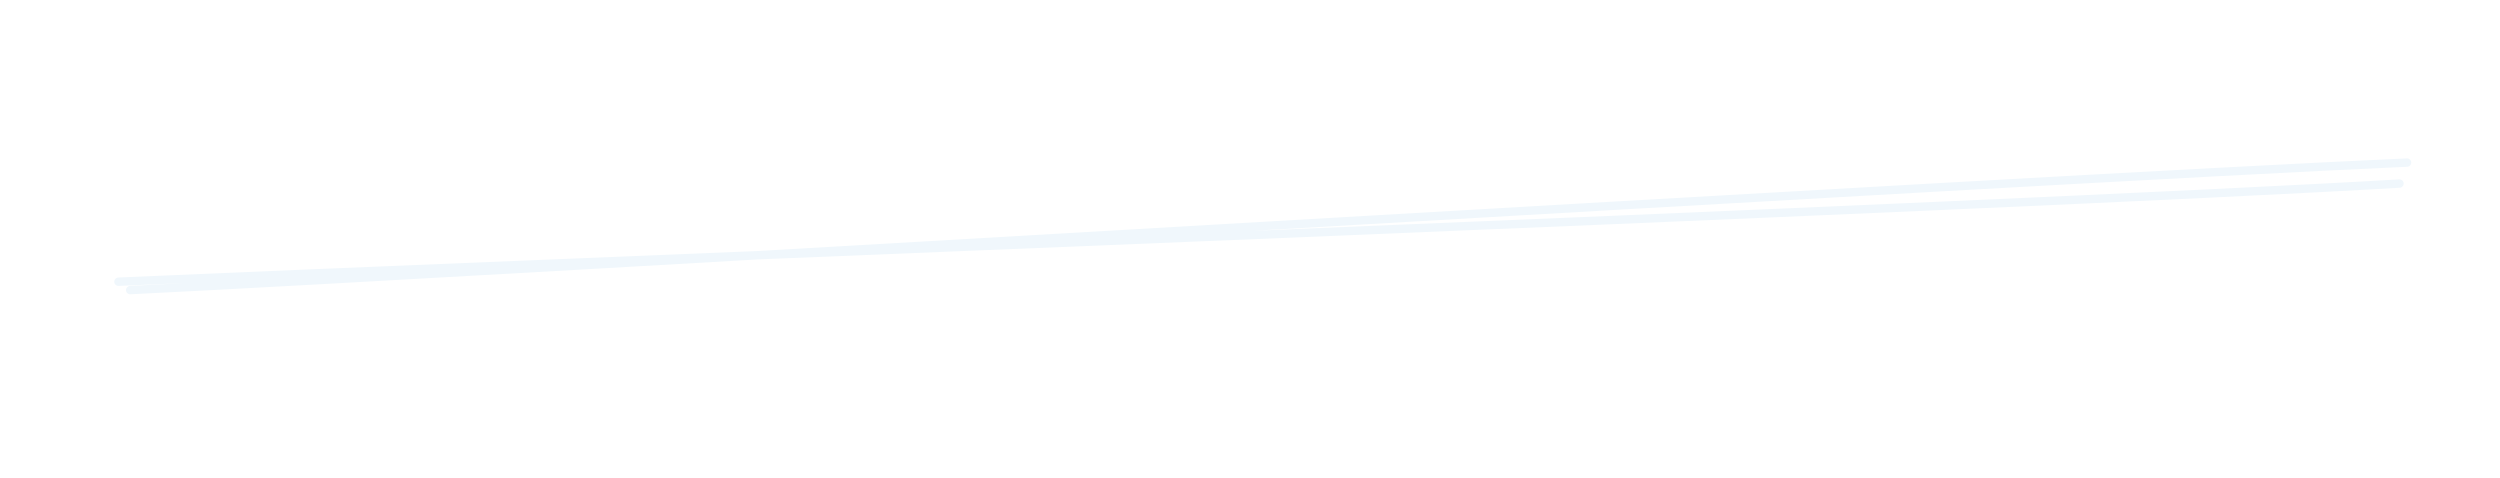
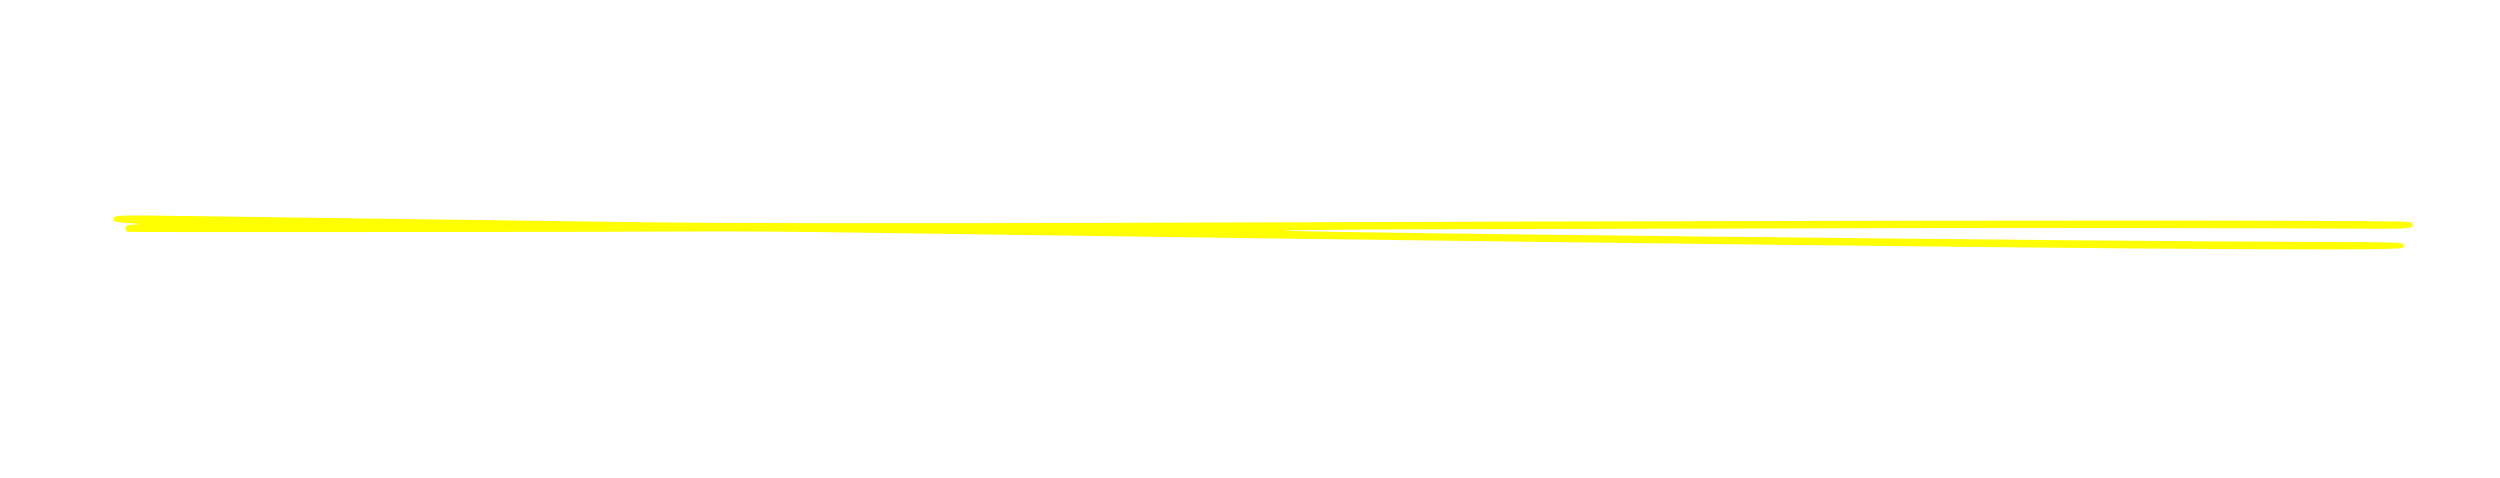
<svg xmlns="http://www.w3.org/2000/svg" version="1.1" id="Capa_2" x="0px" y="0px" viewBox="0 0 298 56.9" style="enable-background:new 0 0 298 56.9;" xml:space="preserve">
-   <style type="text/css">
+   <defs id="defs13" />
+   <style type="text/css" id="style2">
	.st0{fill:none;stroke:#F0F7FC;stroke-linecap:round;}
</style>
-   <g>
-     <g transform="translate(13.31771 44.07983) rotate(0 294.1585 -15.65281)">
-       <path class="st0" d="M2.2-9.5c45.1-2.2,226.2-13.2,271.4-15.2 M0.8-10.5c44.9-2,226.4-9,271.9-11.7" />
-     </g>
-   </g>
+   <path style="fill:#ffff00;stroke-width:0.182" d="m 14.987,27.346 c -0.147,-0.456 0.159,-0.593 1.342,-0.601 0.697,-0.004 0.383,-0.058 -0.86,-0.148 -1.803,-0.13 -1.955,-0.169 -1.938,-0.495 0.026,-0.48 -0.006,-0.479 10.892,-0.322 5.122,0.074 15.271,0.215 22.554,0.313 7.282,0.098 20.185,0.272 28.672,0.387 9.989,0.135 29.969,0.163 56.651,0.08 80.806,-0.252 122.279,-0.319 142.565,-0.231 12.546,0.054 12.541,0.054 12.68,0.31 0.318,0.583 -0.387,0.669 -5.147,0.625 -7.551,-0.07 -44.698,-0.123 -55.189,-0.079 -6.937,0.029 -10.119,0.037 -24.036,0.063 -7.992,0.015 -17.286,0.036 -20.654,0.046 -3.368,0.01 -8.468,0.026 -11.333,0.035 -12.414,0.038 -18.851,0.1 -17.91,0.173 2.983,0.231 97.048,1.265 120.904,1.329 11.603,0.031 12.17,0.045 12.312,0.306 0.07,0.128 0.038,0.312 -0.07,0.409 -0.499,0.447 -42.35,0.095 -137.318,-1.154 -2.411,-0.032 -15.518,-0.217 -29.128,-0.412 -31.747,-0.455 -25.804,-0.415 -51.428,-0.345 -13.119,0.036 -52.761,0.042 -53.373,0.009 -0.053,-0.003 -0.138,-0.136 -0.189,-0.297 z" id="path242" />
+   <path style="fill:#ffff00" d="M 283.584,26.643 C 13.139,30.11 13.139,30.11 13.139,30.11" id="path1106" />
</svg>
